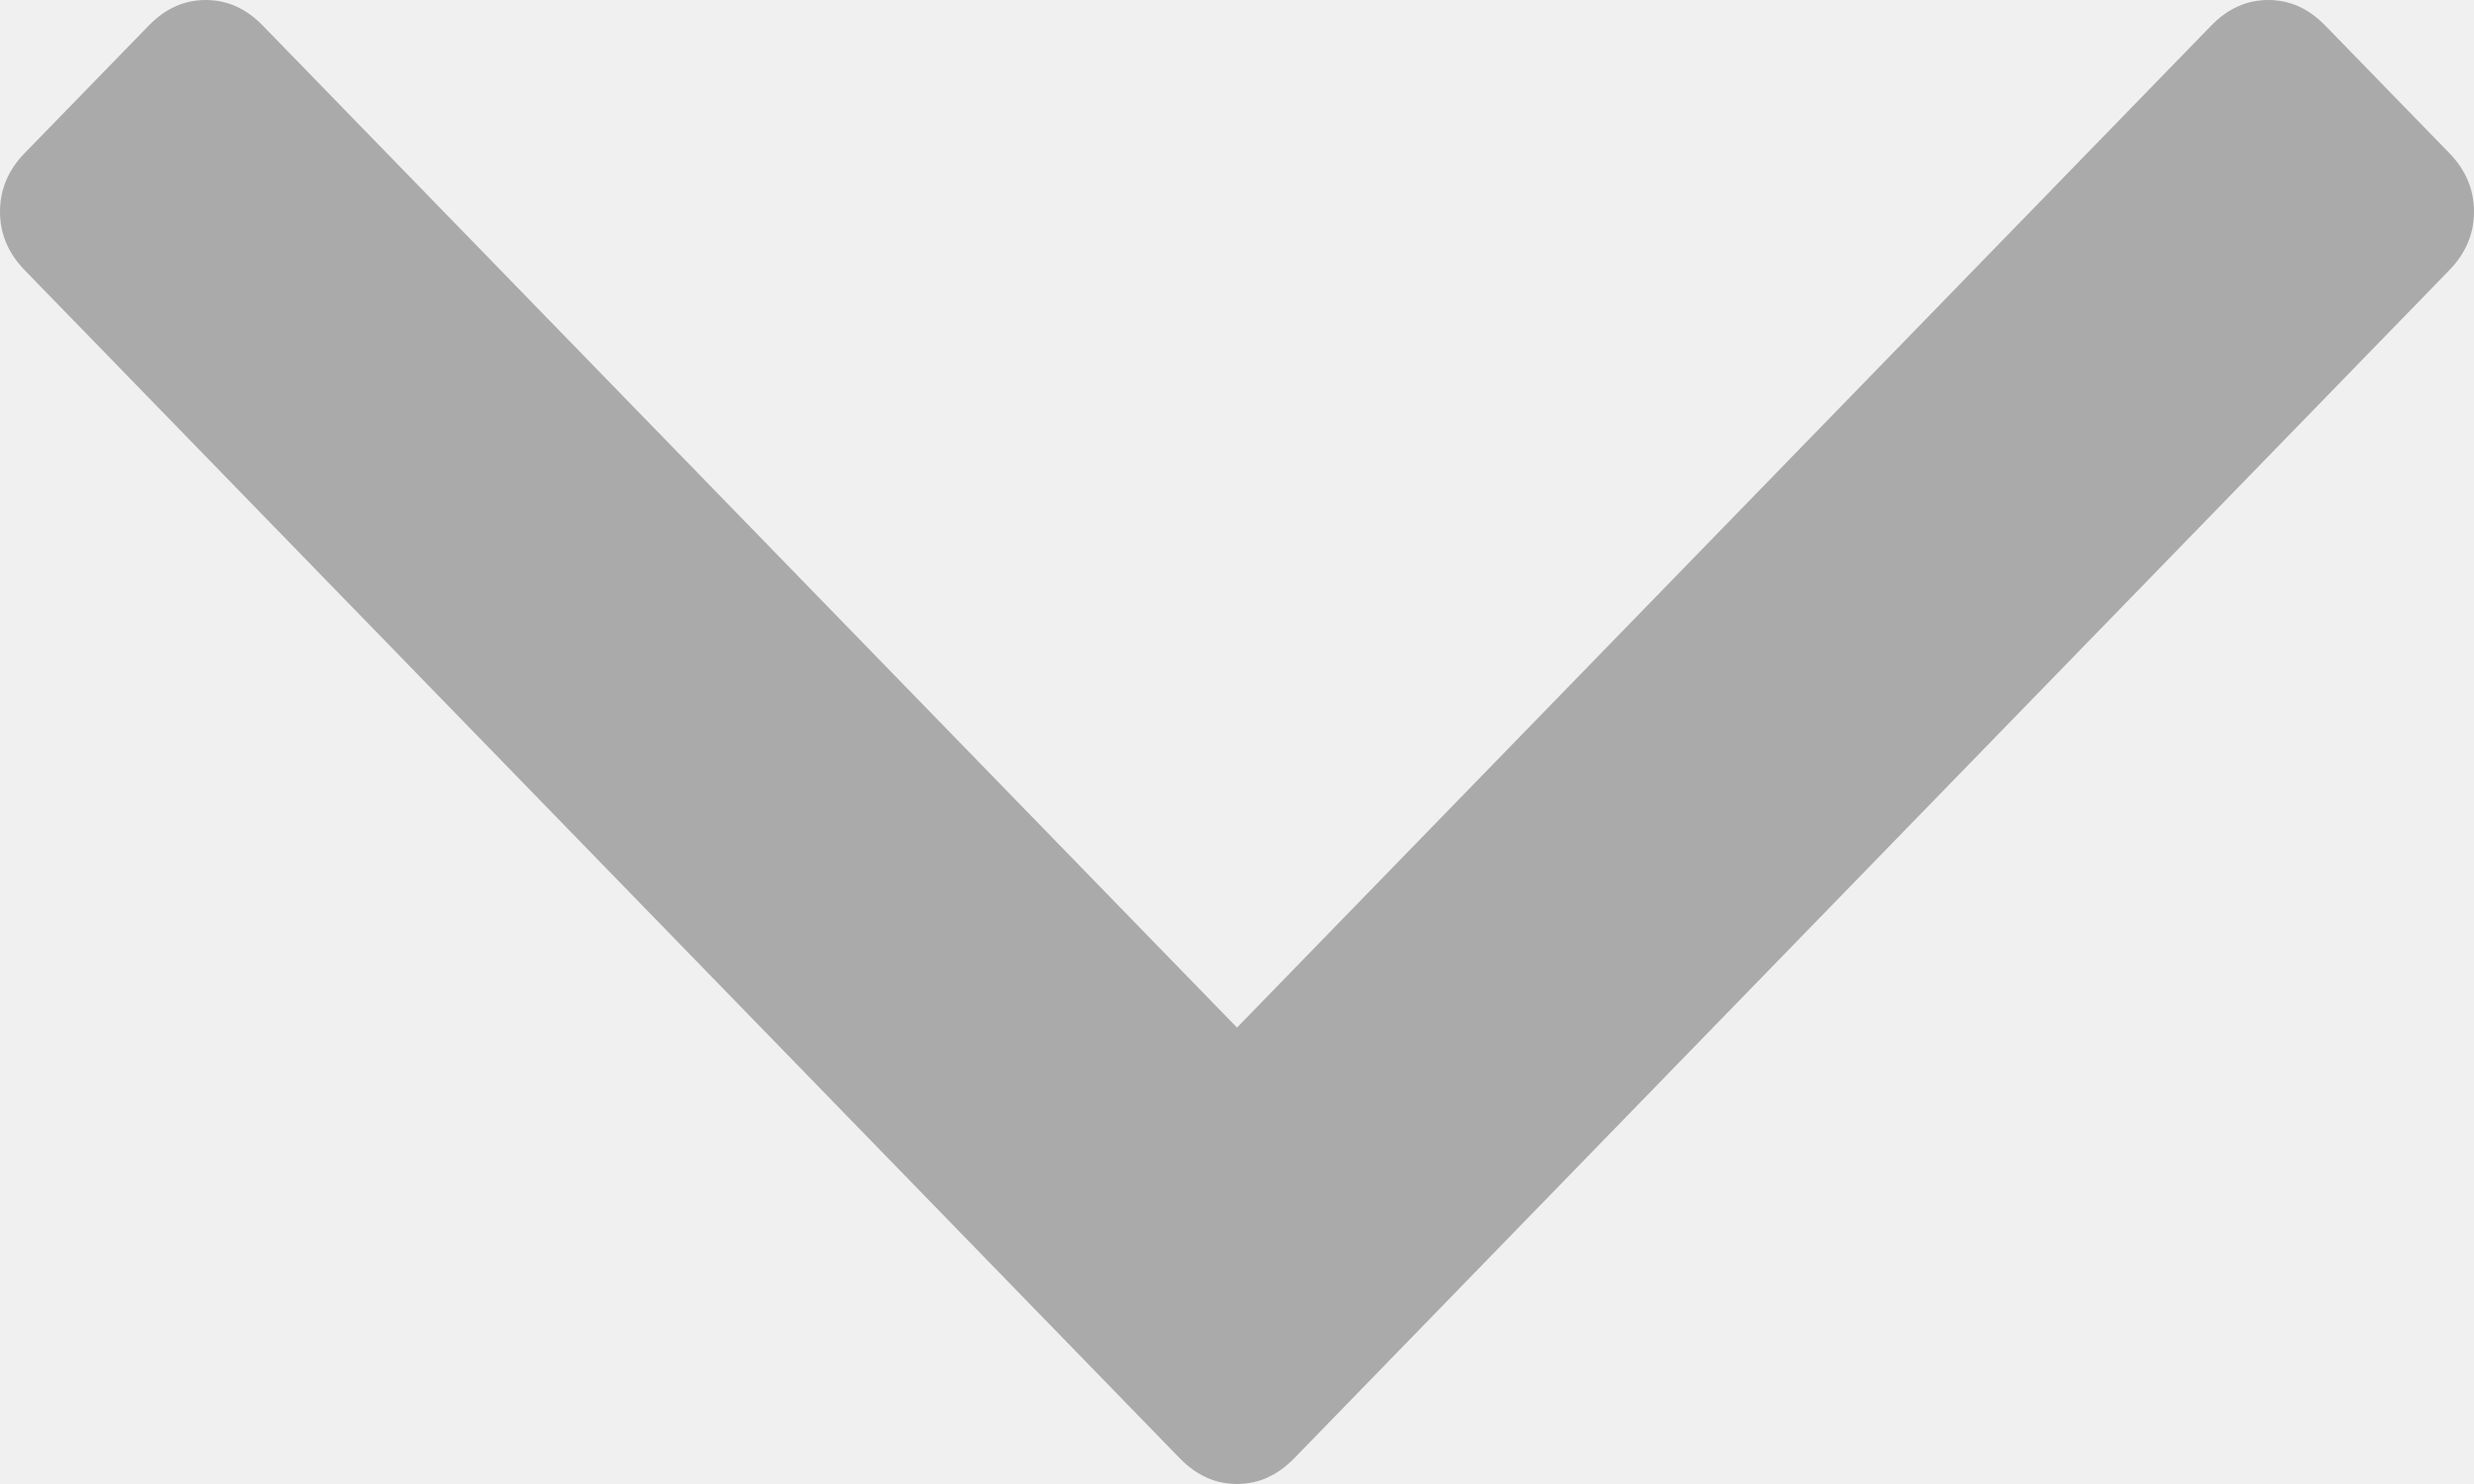
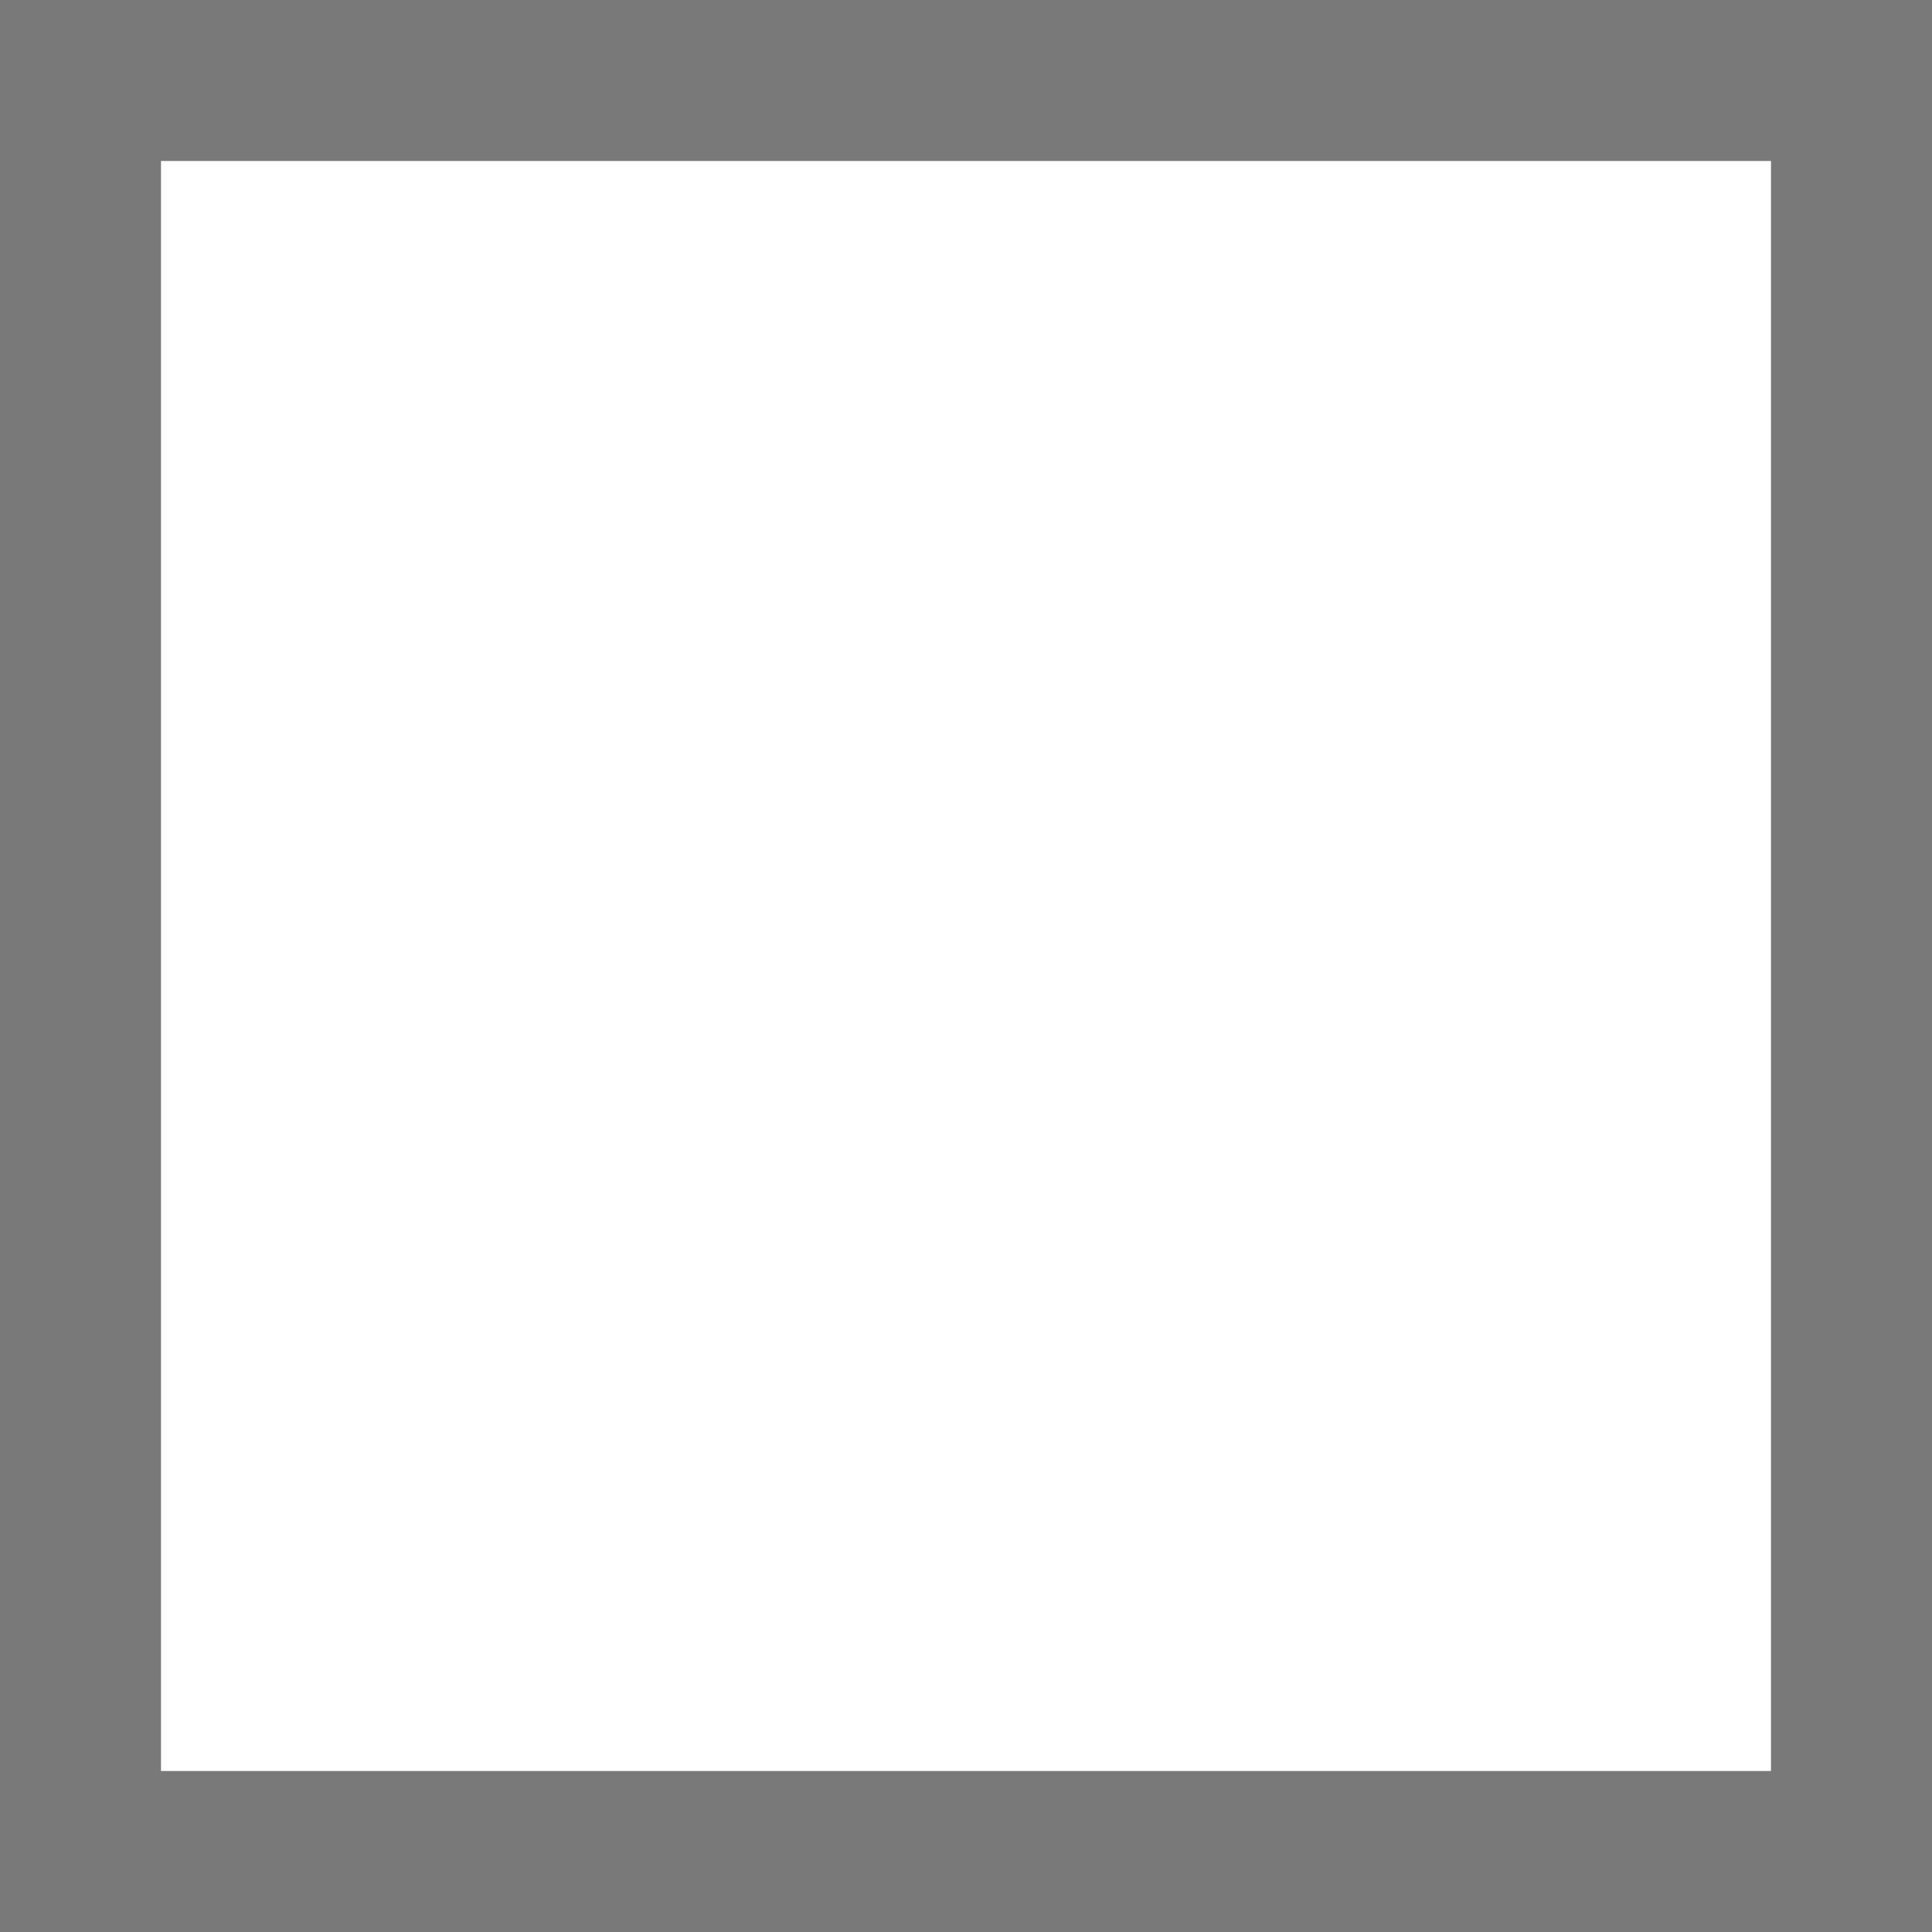
- <svg xmlns="http://www.w3.org/2000/svg" version="1.1" width="15px" height="9px">
-   <g transform="translate(-1202 -404 )">
-     <path d="M 14.85 0.928  C 14.95 1.031  15 1.149  15 1.284  C 15 1.418  14.95 1.536  14.85 1.639  L 7.846 8.845  C 7.745 8.948  7.63 9  7.5 9  C 7.37 9  7.255 8.948  7.154 8.845  L 0.15 1.639  C 0.05 1.536  0 1.418  0 1.284  C 0 1.149  0.05 1.031  0.15 0.928  L 0.902 0.155  C 1.002 0.052  1.117 0  1.247 0  C 1.378 0  1.493 0.052  1.593 0.155  L 7.5 6.232  L 13.407 0.155  C 13.507 0.052  13.622 0  13.753 0  C 13.883 0  13.998 0.052  14.098 0.155  L 14.85 0.928  Z " fill-rule="nonzero" fill="#aaaaaa" stroke="none" transform="matrix(1 0 0 1 1202 404 )" />
-   </g>
+ <svg xmlns="http://www.w3.org/2000/svg" version="1.1" width="12px" height="12px" viewBox="29 186  12 12">
+   <path d="M 29.5 186.5  L 40.5 186.5  L 40.5 197.5  L 29.5 197.5  L 29.5 186.5  Z " fill-rule="nonzero" fill="#ffffff" stroke="none" />
+   <path d="M 29.5 186.5  L 40.5 186.5  L 40.5 197.5  L 29.5 197.5  L 29.5 186.5  Z " stroke-width="1" stroke="#797979" fill="none" />
</svg>
